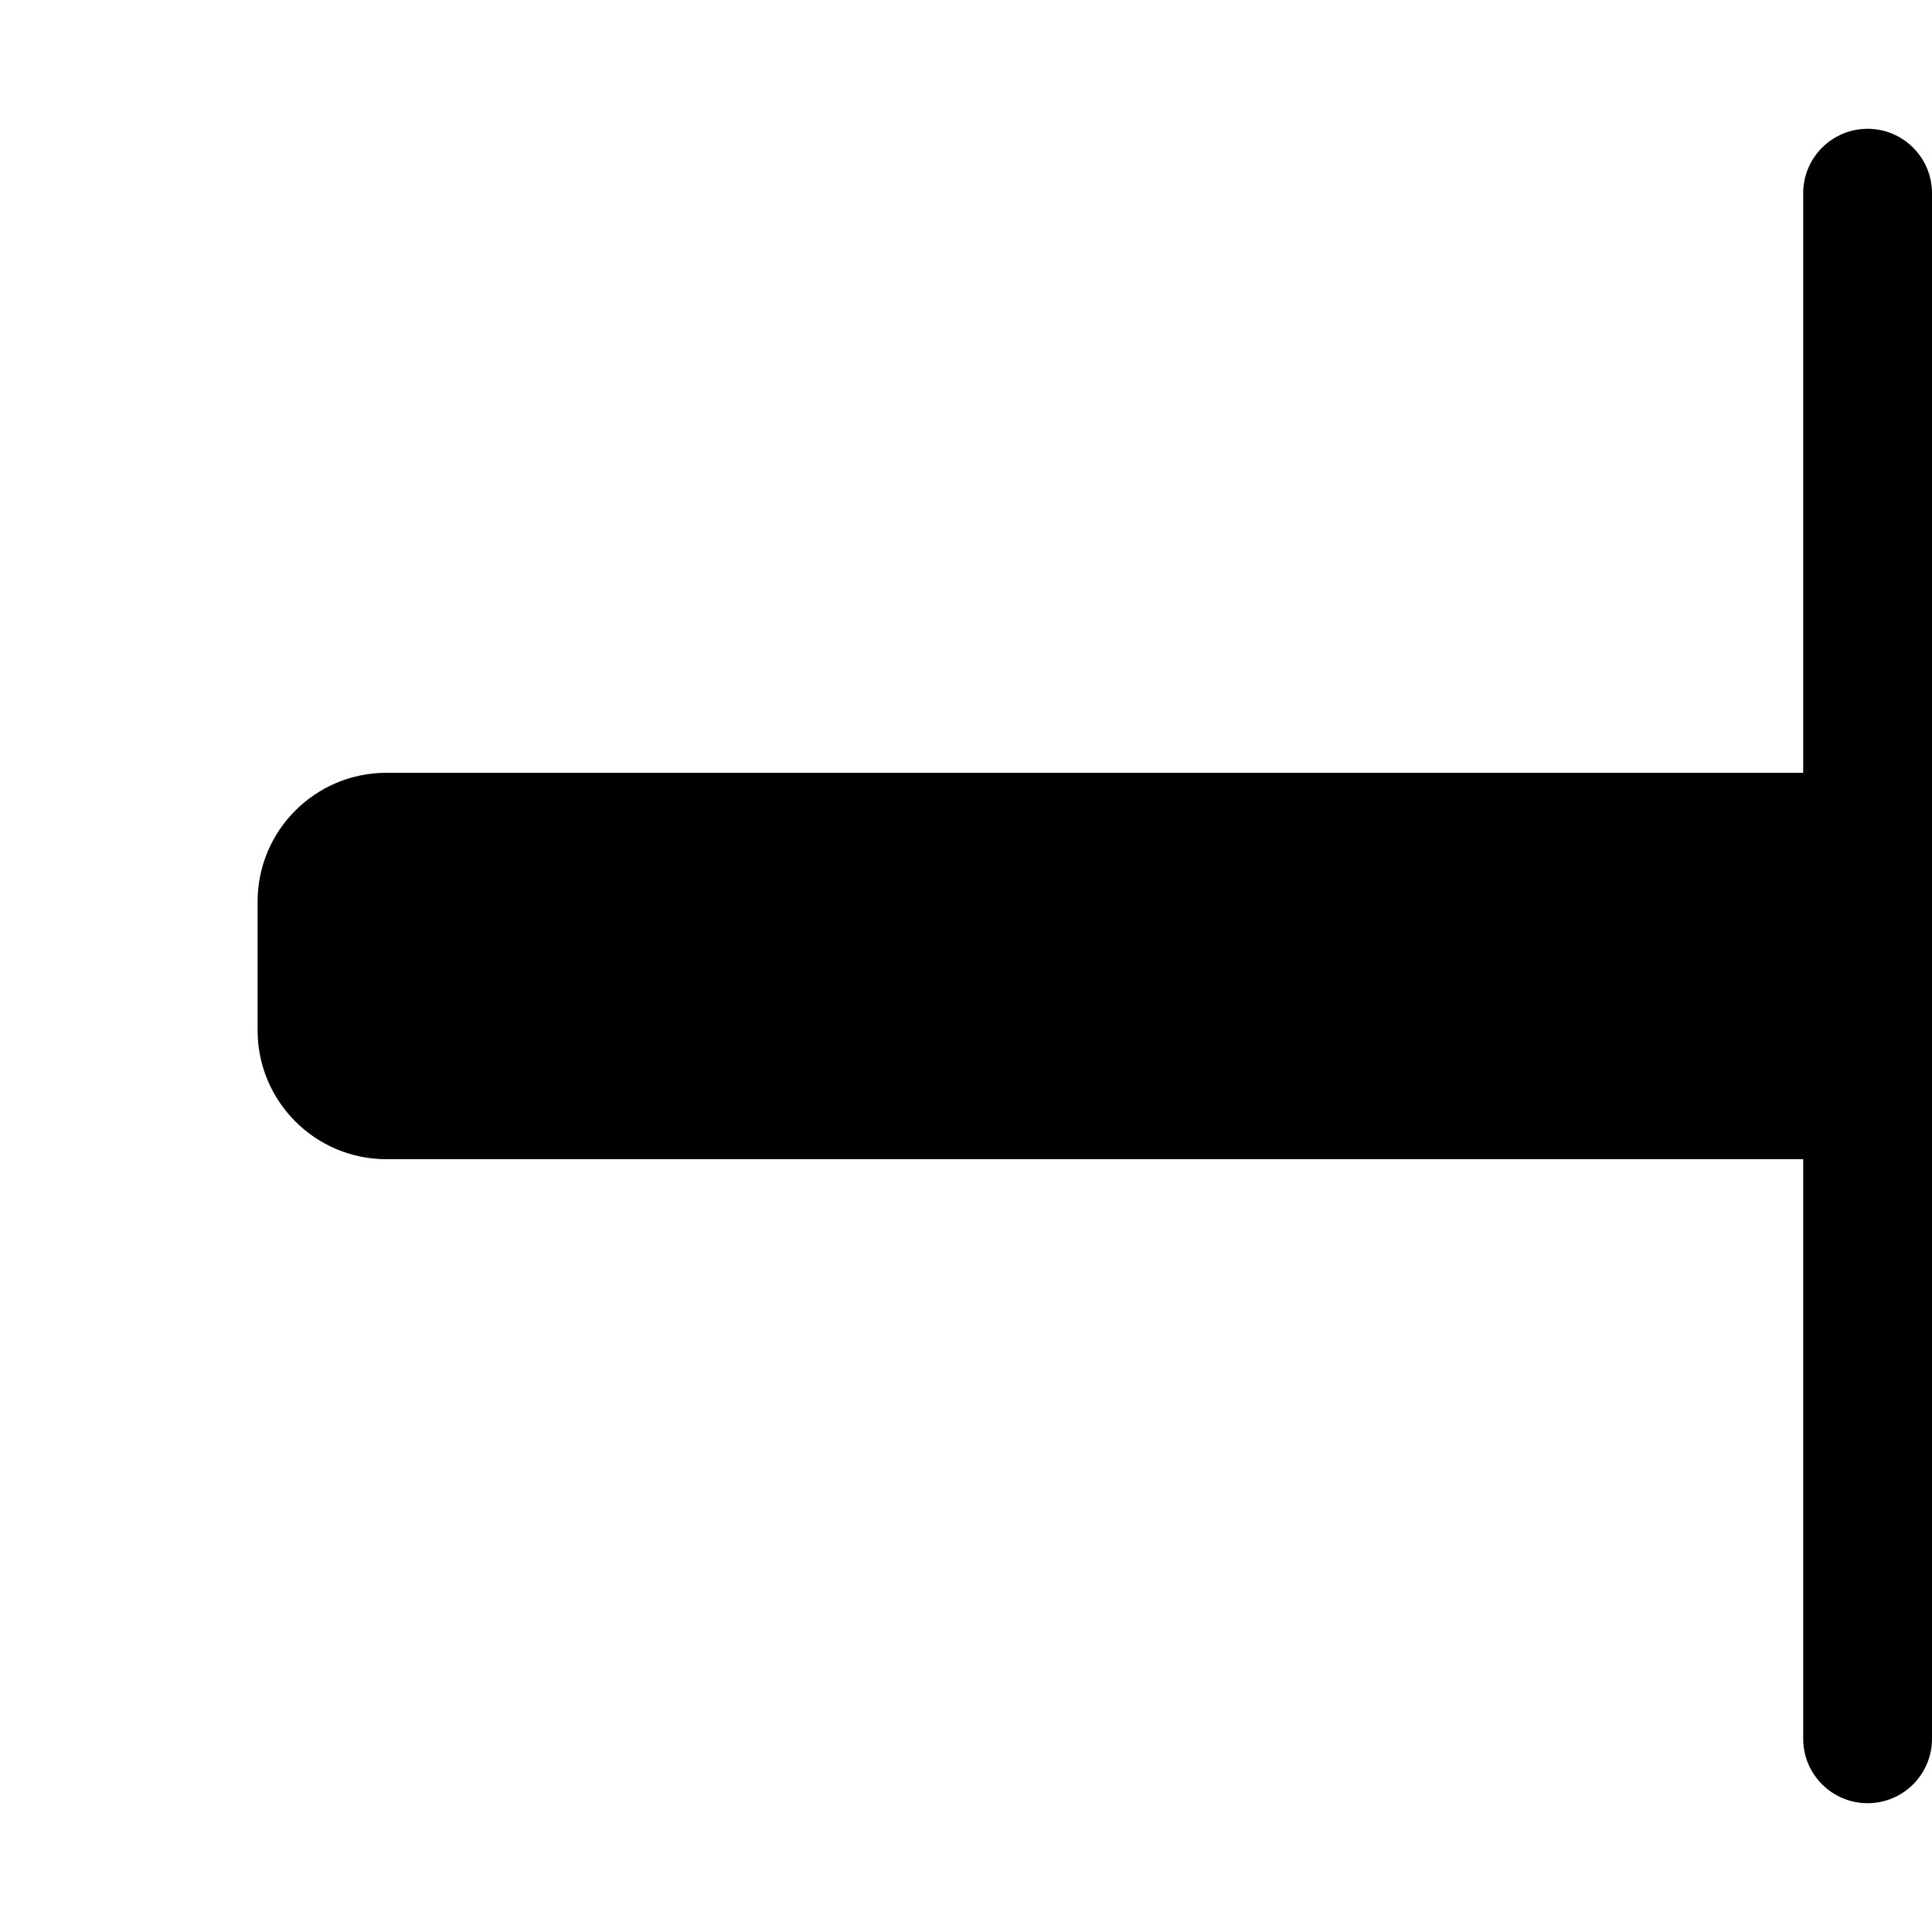
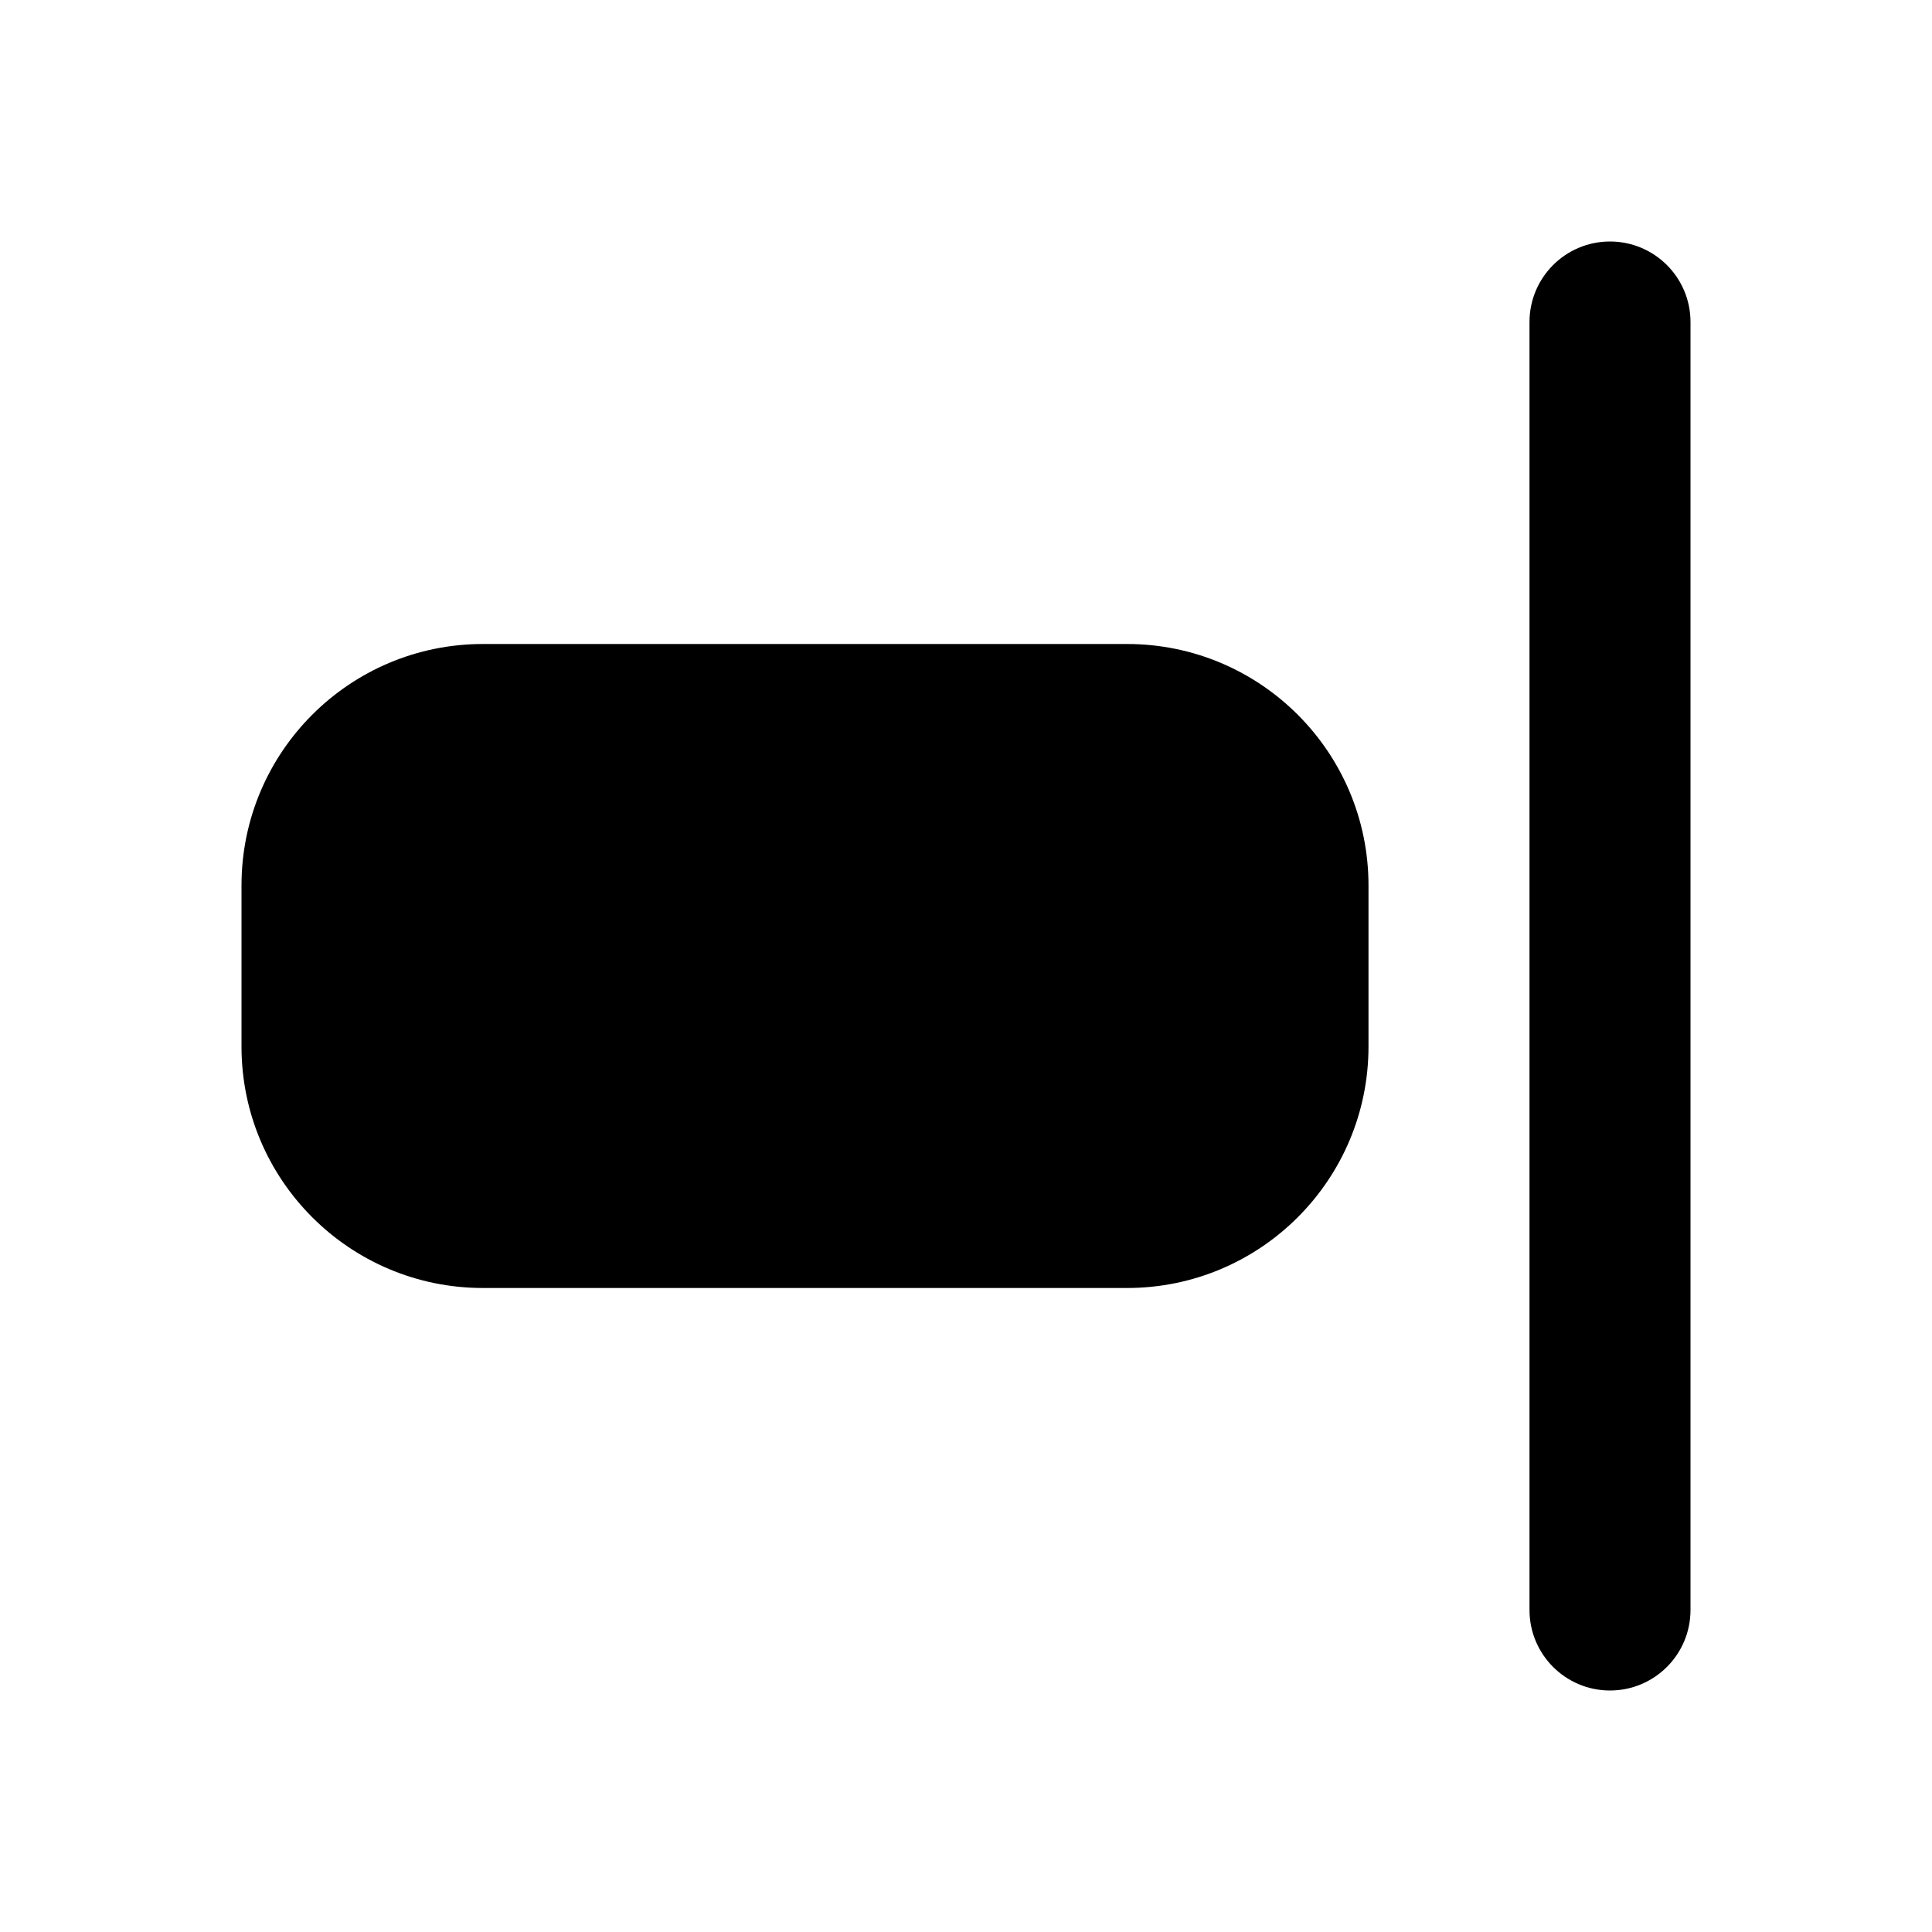
- <svg xmlns="http://www.w3.org/2000/svg" width="15" height="15" viewBox="0 0 15 15" fill="none">
-   <path d="M14.5 1C14.224 1 14 1.224 14 1.5L14 6L3 6C2.448 6 2 6.448 2 7L2 8C2 8.552 2.448 9 3 9L14 9L14 13.5C14 13.776 14.224 14 14.5 14C14.776 14 15 13.776 15 13.5L15 9L15 6L15 1.5C15 1.224 14.776 1 14.5 1Z" fill="currentColor" fill-rule="evenodd" clip-rule="evenodd" />
+ <svg xmlns="http://www.w3.org/2000/svg" width="24" height="24" viewBox="0 0 24 24" fill="currentColor" class="icon icon-tabler icons-tabler-filled icon-tabler-layout-align-right">
+   <path stroke="none" d="M0 0h24v24H0z" fill="none" />
+   <path d="M20 3a1 1 0 0 1 1 1v16a1 1 0 0 1 -2 0v-16a1 1 0 0 1 1 -1" />
+   <path d="M14 8a3 3 0 0 1 3 3v2a3 3 0 0 1 -3 3h-8a3 3 0 0 1 -3 -3v-2a3 3 0 0 1 3 -3z" />
</svg>
